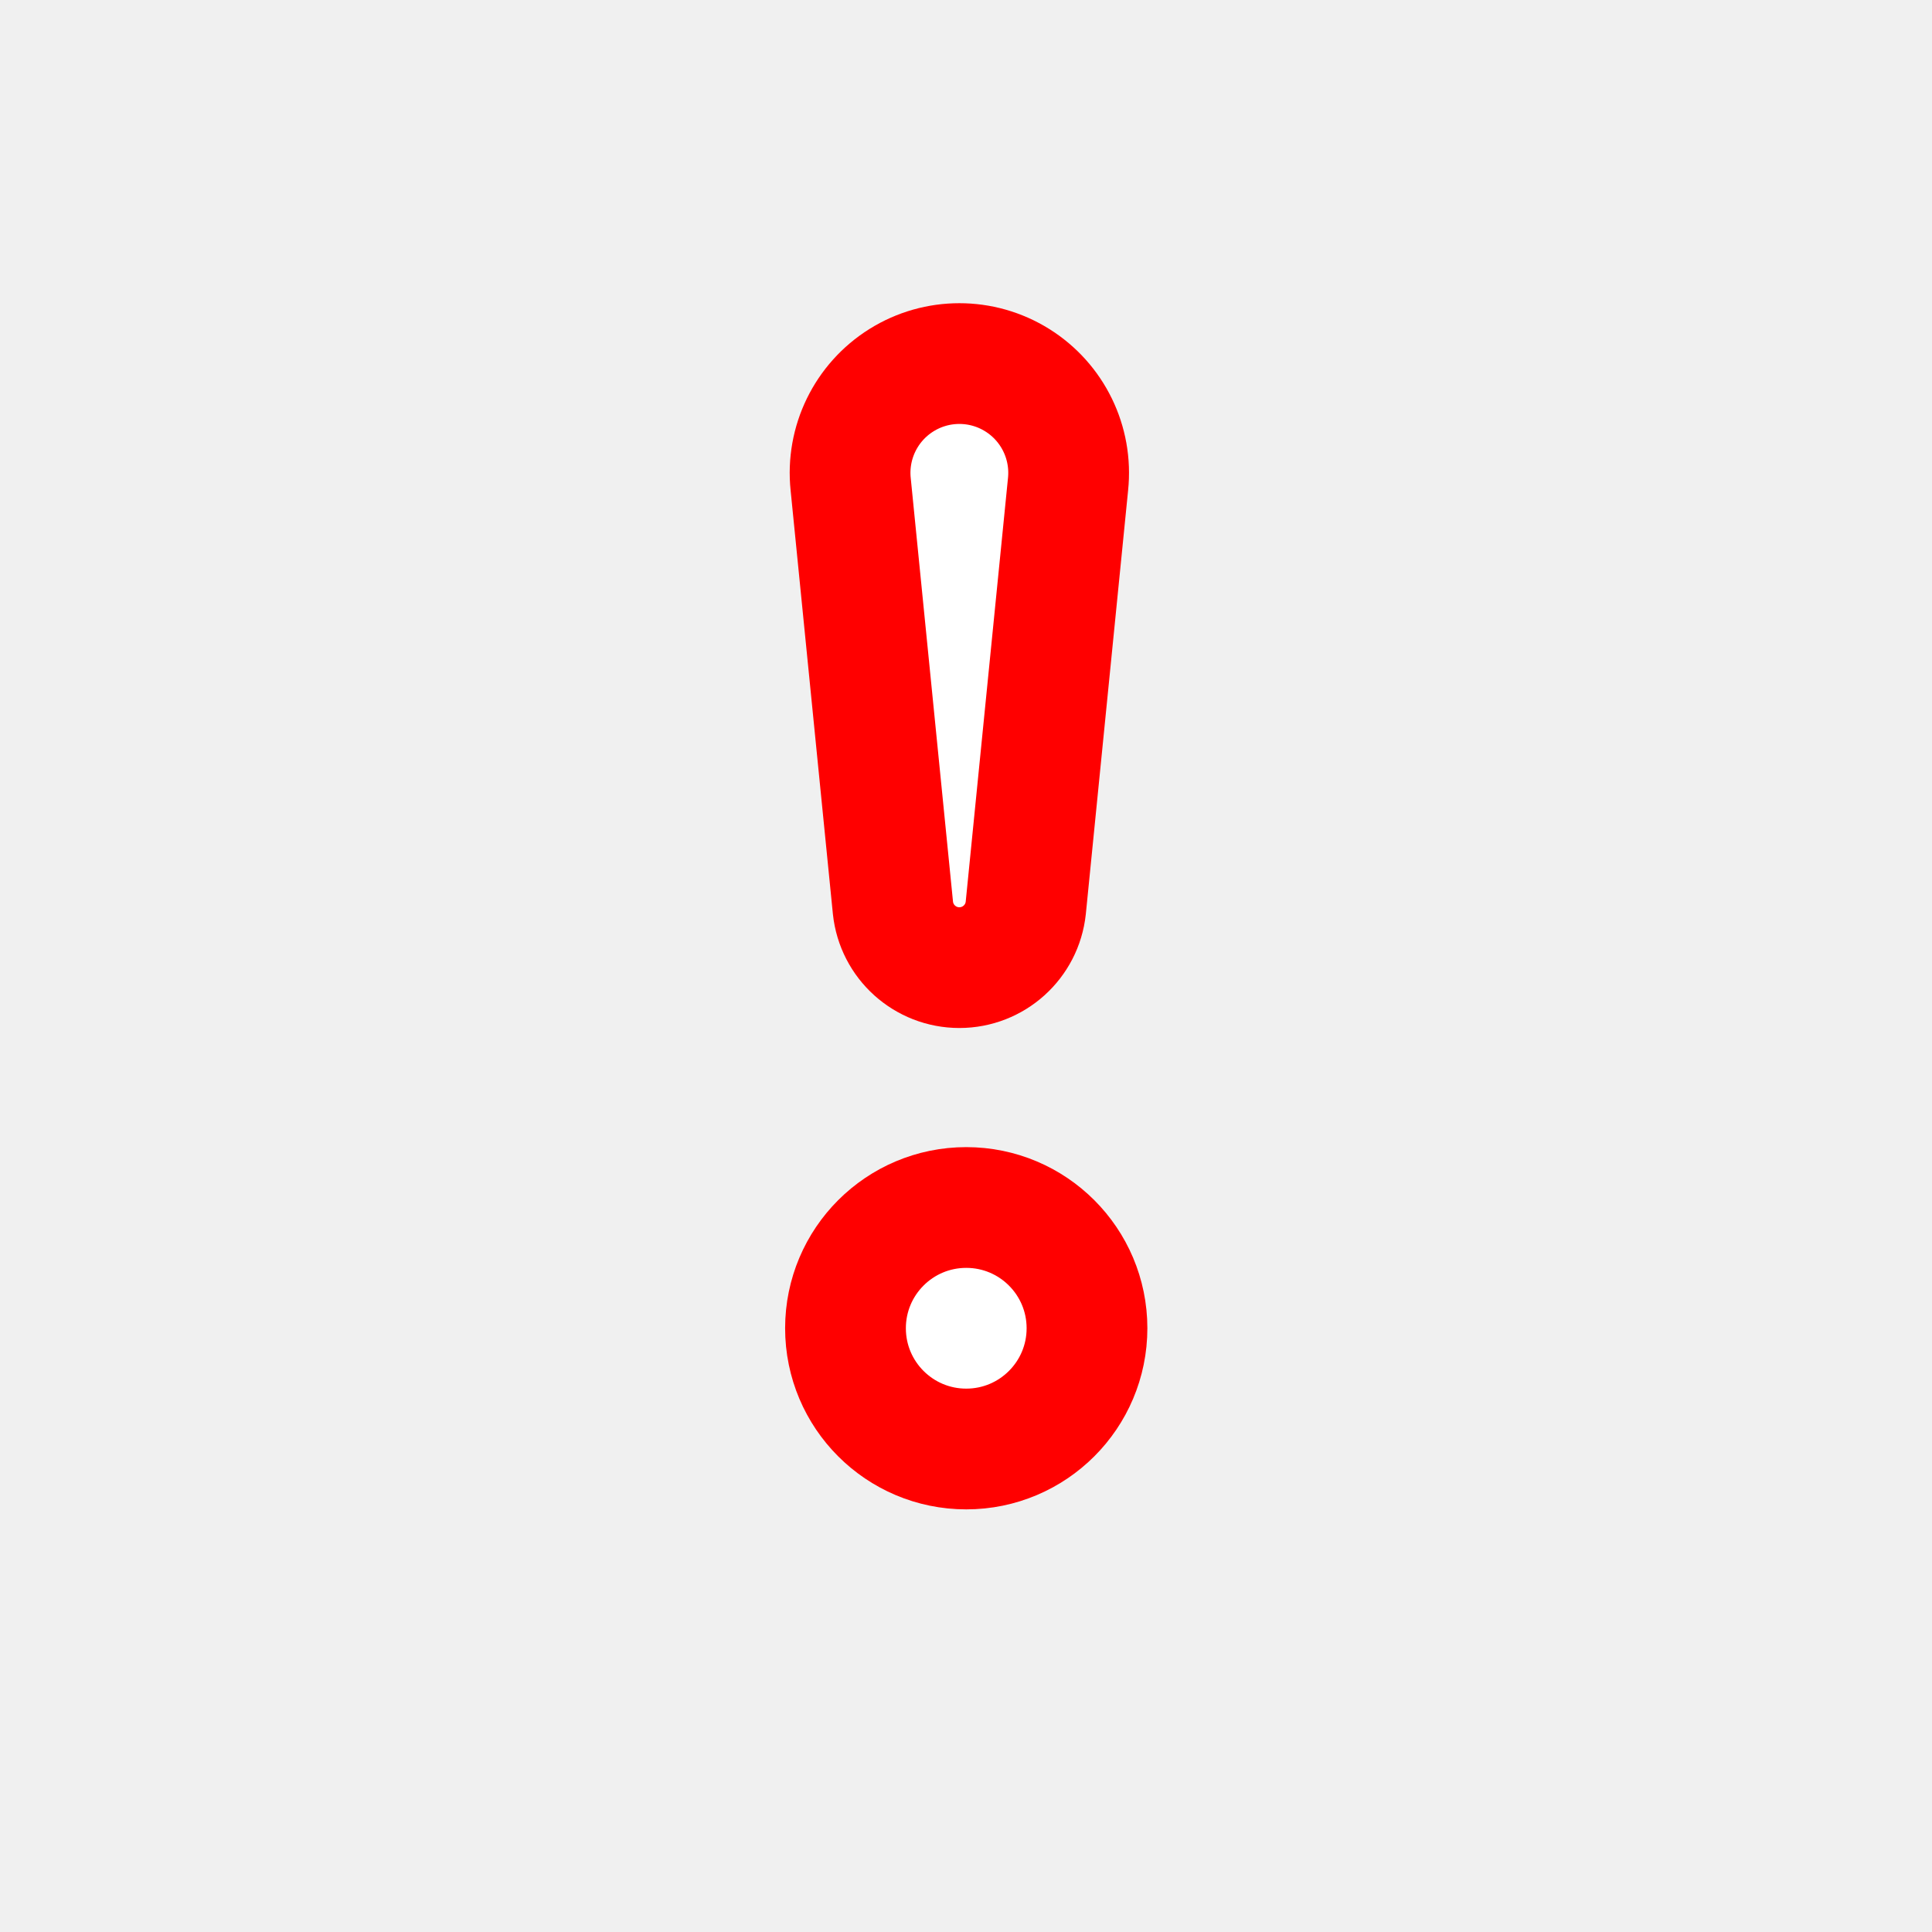
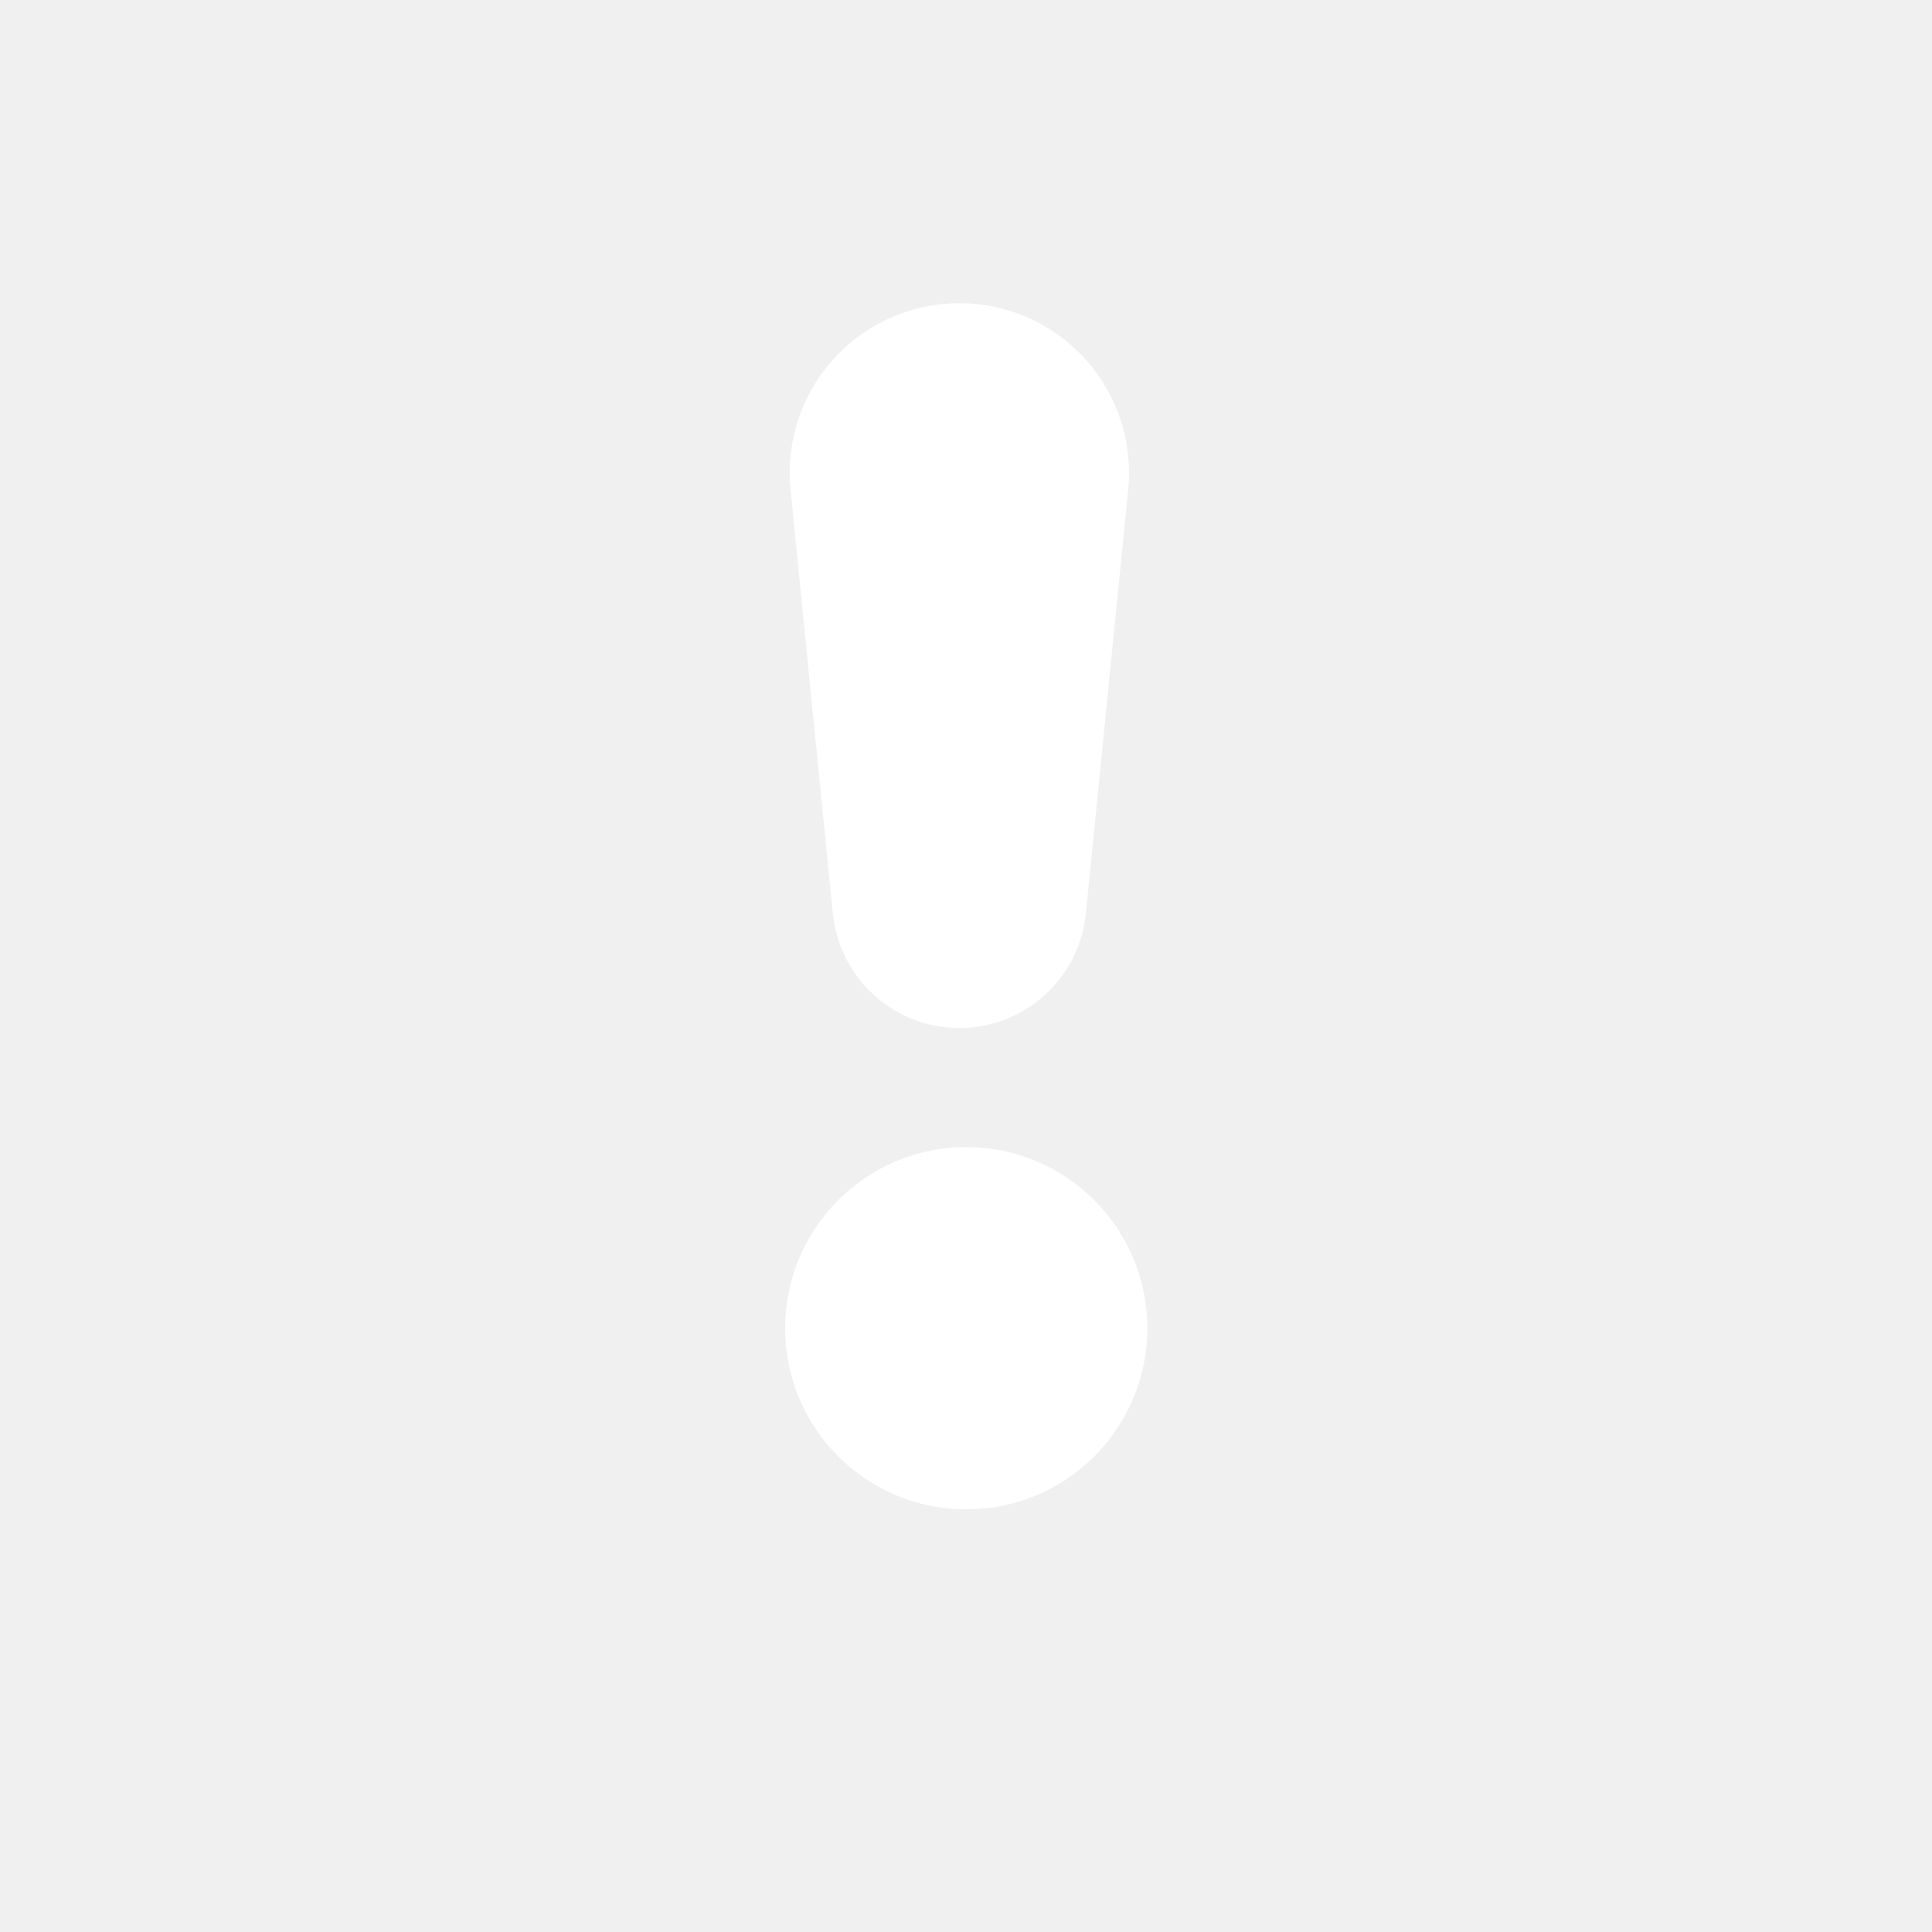
- <svg xmlns="http://www.w3.org/2000/svg" width="22" height="22" fill="currentColor" class="bi bi-exclamation" viewBox="0 0 16 16" stroke="red">
+ <svg xmlns="http://www.w3.org/2000/svg" width="22" height="22" fill="currentColor" class="bi bi-exclamation" viewBox="0 0 16 16" stroke="white">
  <path id="path14" d="m 7.045,4.011 a 0.905,0.905 0 1 1 1.8,0 l -0.35,3.507 a 0.553,0.553 0 0 1 -1.1,0 z" style="fill: white" />
  <path id="path2" d="m 7.002,11 a 1,1 0 1 1 2,0 1,1 0 0 1 -2,0 z" style="fill: white" />
</svg>
